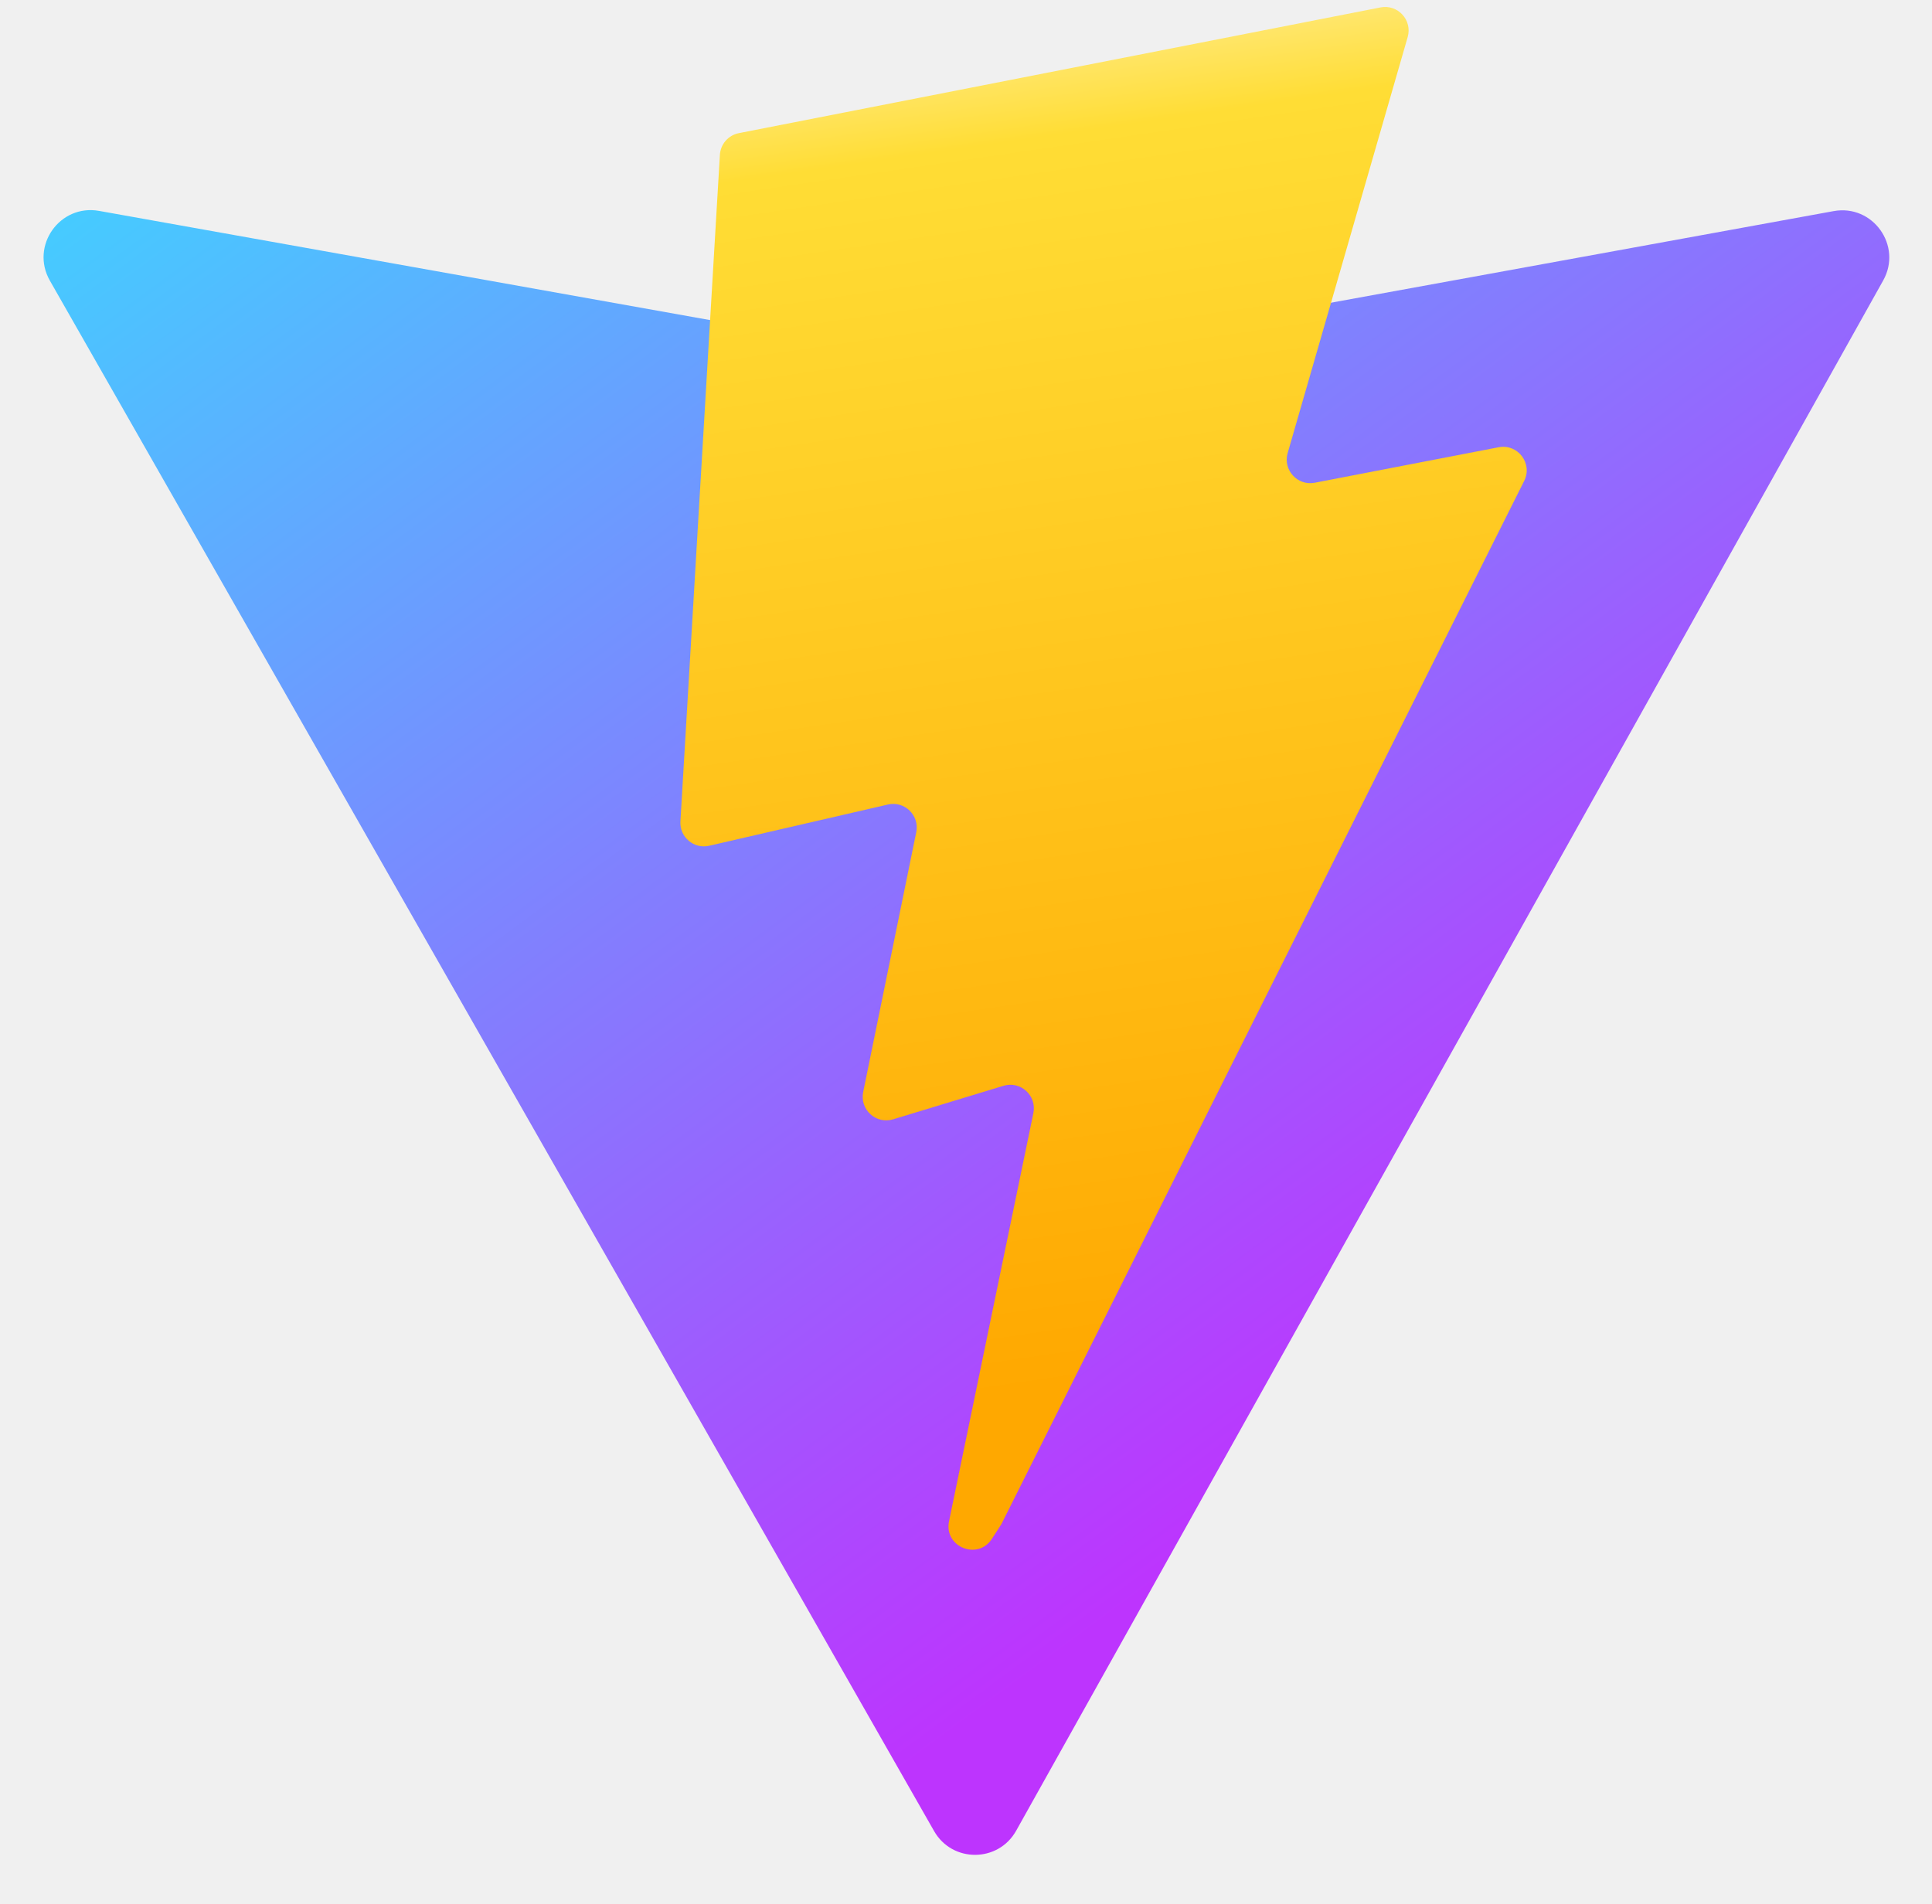
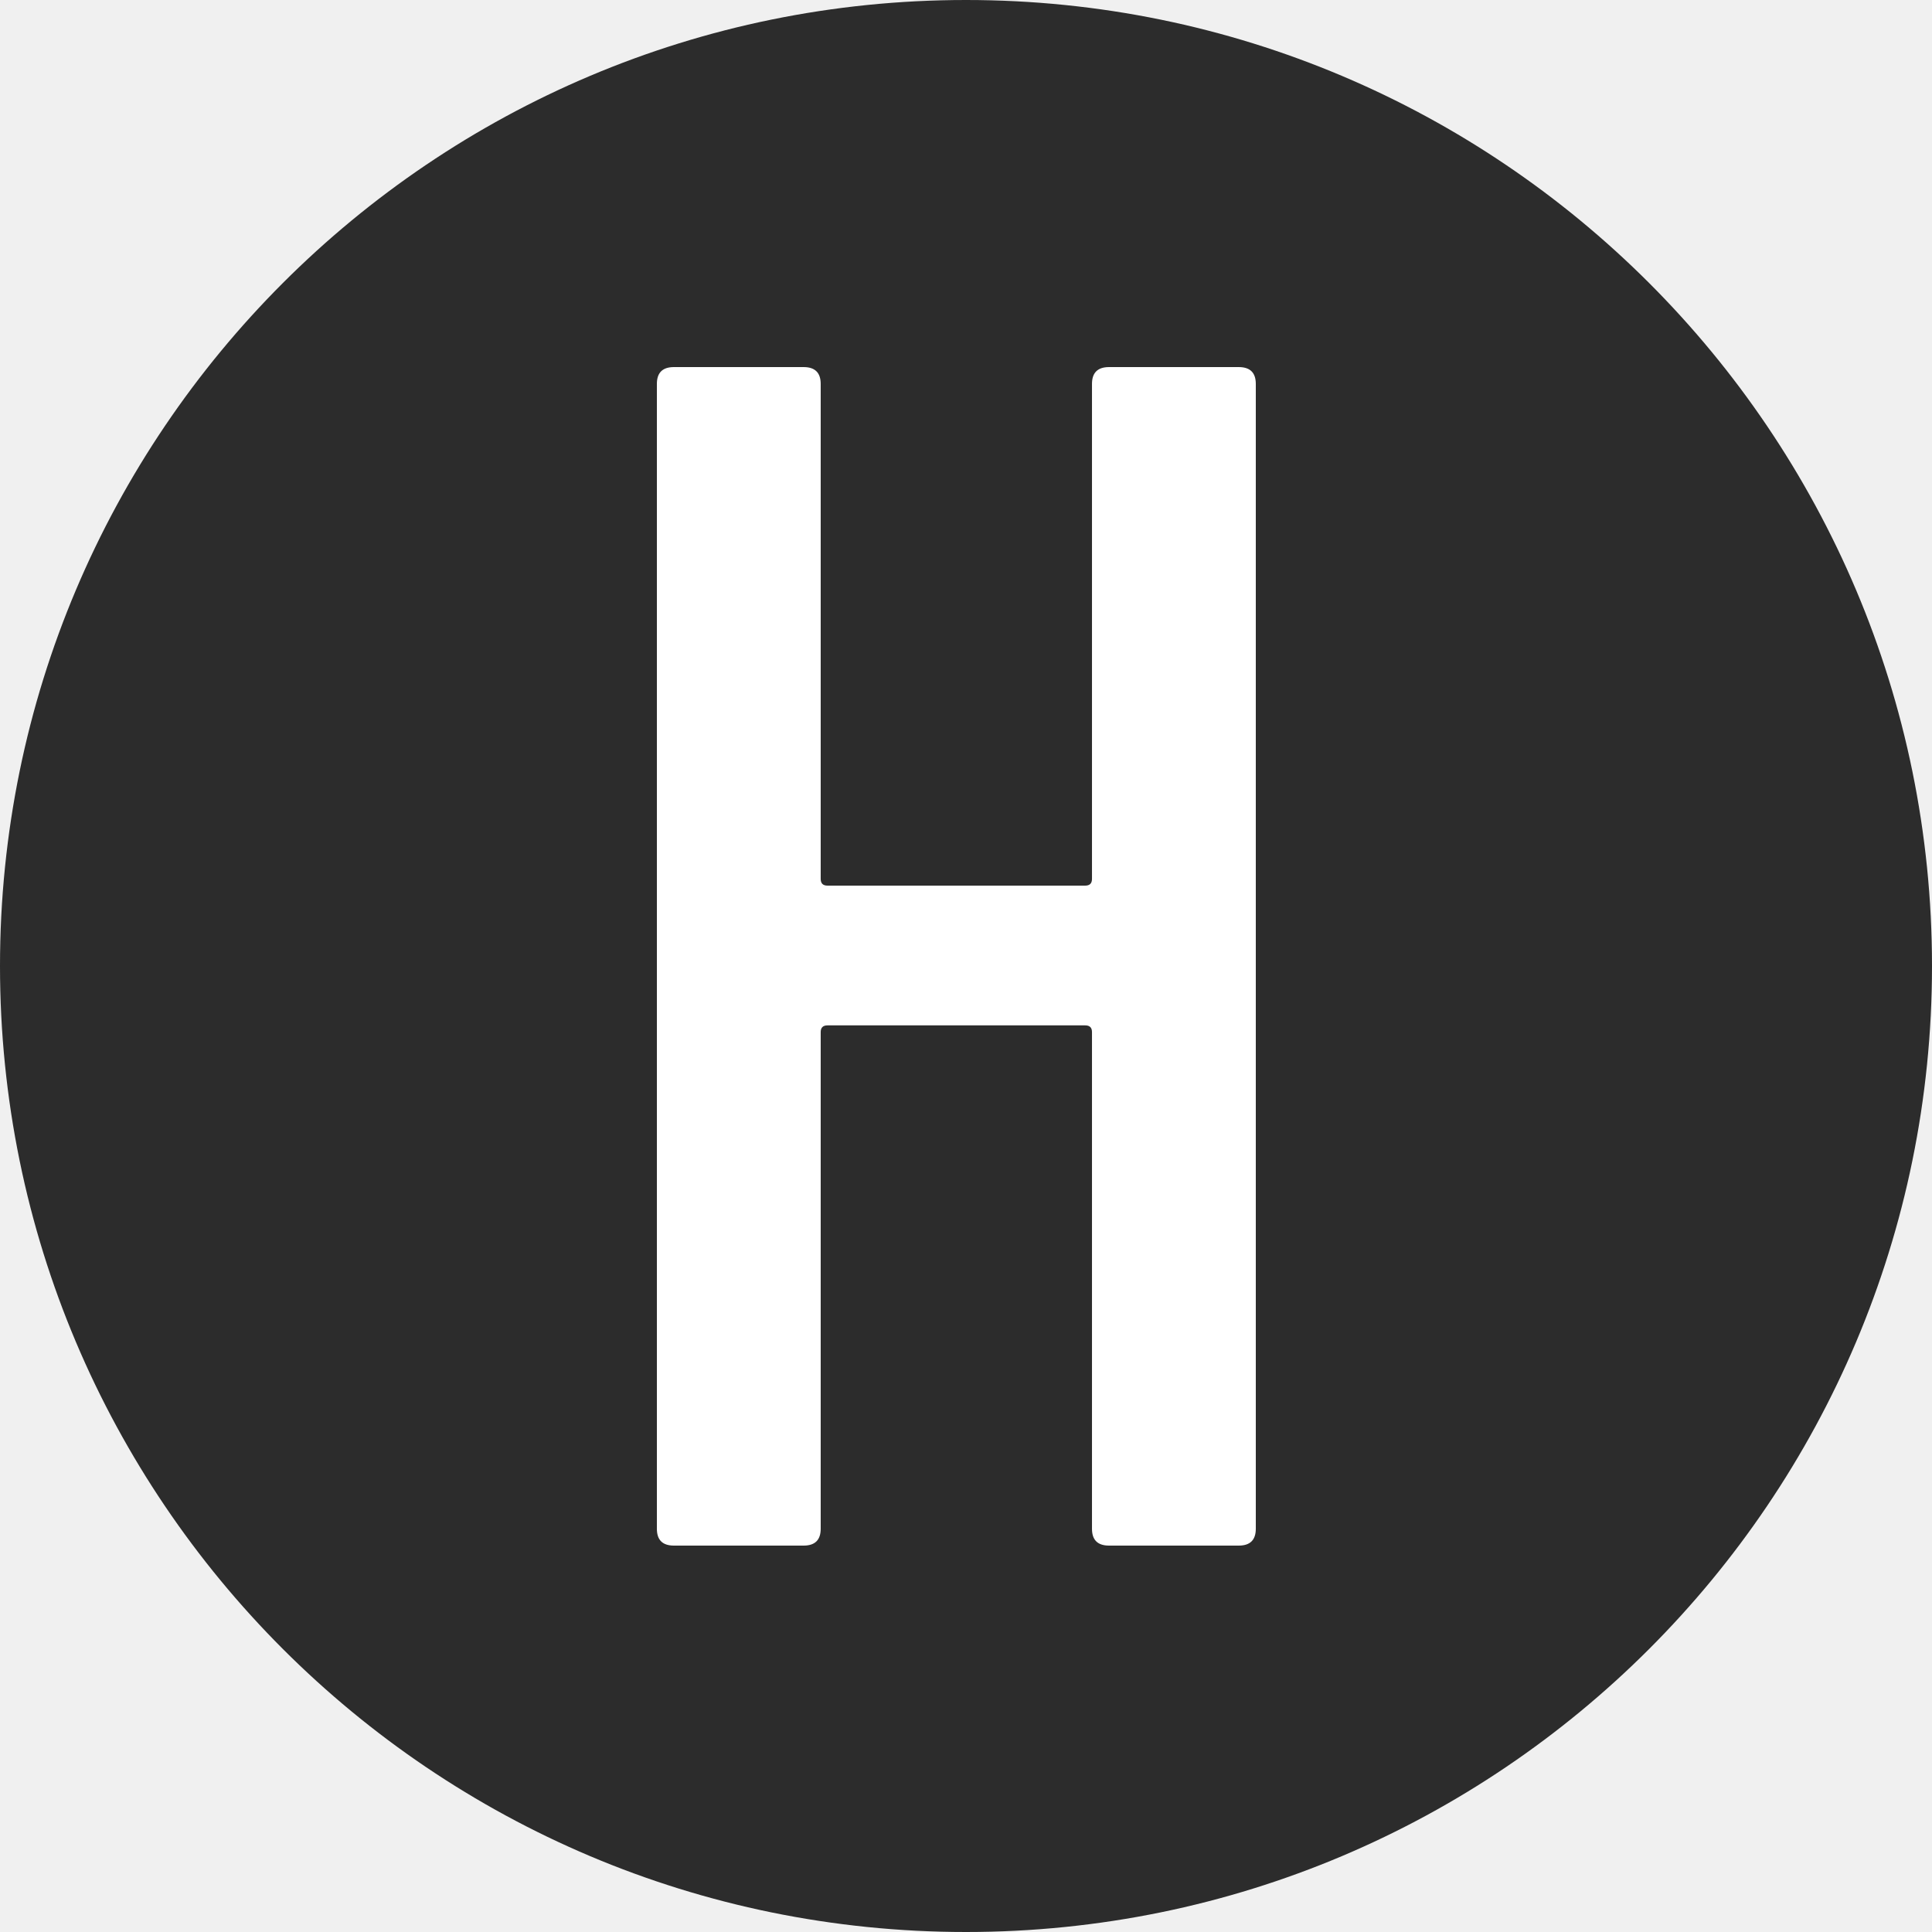
- <svg xmlns="http://www.w3.org/2000/svg" width="410" height="404" viewBox="0 0 410 404" fill="none">
-   <path d="M399.641 59.525L215.643 388.545C211.844 395.338 202.084 395.378 198.228 388.618L10.582 59.556C6.381 52.19 12.68 43.267 21.028 44.759L205.223 77.682C206.398 77.892 207.601 77.89 208.776 77.676L389.119 44.806C397.439 43.289 403.768 52.143 399.641 59.525Z" fill="url(#paint0_linear)" />
-   <path d="M292.965 1.574L156.801 28.255C154.563 28.694 152.906 30.59 152.771 32.866L144.395 174.33C144.198 177.662 147.258 180.248 150.51 179.498L188.42 170.749C191.967 169.931 195.172 173.055 194.443 176.622L183.18 231.775C182.422 235.487 185.907 238.661 189.532 237.56L212.947 230.446C216.577 229.344 220.065 232.527 219.297 236.242L201.398 322.875C200.278 328.294 207.486 331.249 210.492 326.603L212.5 323.5L323.454 102.072C325.312 98.365 322.108 94.137 318.036 94.923L279.014 102.454C275.347 103.161 272.227 99.746 273.262 96.158L298.731 7.867C299.767 4.273 296.636 0.855 292.965 1.574Z" fill="url(#paint1_linear)" />
-   <defs>
-     <linearGradient id="paint0_linear" x1="6" y1="33" x2="235" y2="344" gradientUnits="userSpaceOnUse">
-       <stop stop-color="#41D1FF" />
-       <stop offset="1" stop-color="#BD34FE" />
-     </linearGradient>
-     <linearGradient id="paint1_linear" x1="194.651" y1="8.818" x2="236.076" y2="292.989" gradientUnits="userSpaceOnUse">
-       <stop stop-color="#FFEA83" />
-       <stop offset="0.083" stop-color="#FFDD35" />
-       <stop offset="1" stop-color="#FFA800" />
-     </linearGradient>
-   </defs>
+ <svg xmlns="http://www.w3.org/2000/svg" width="100" height="100" viewBox="0 0 100 100" fill="none">
+   <rect width="100" height="100" rx="50" fill="#2C2C2C" />
+   <path d="M56.521 19.871C56.521 19.291 56.816 19 57.405 19H64.117C64.706 19 65 19.291 65 19.871V79.129C65 79.71 64.706 80 64.117 80H57.405C56.816 80 56.521 79.71 56.521 79.129V53.421C56.521 53.189 56.404 53.073 56.168 53.073H42.832C42.596 53.073 42.479 53.189 42.479 53.421V79.129C42.479 79.71 42.184 80 41.595 80H34.883C34.294 80 34 79.71 34 79.129V19.871C34 19.291 34.294 19 34.883 19H41.595C42.184 19 42.479 19.291 42.479 19.871V45.491C42.479 45.724 42.596 45.84 42.832 45.84H56.168C56.404 45.84 56.521 45.724 56.521 45.491V19.871Z" fill="white" />
</svg>
